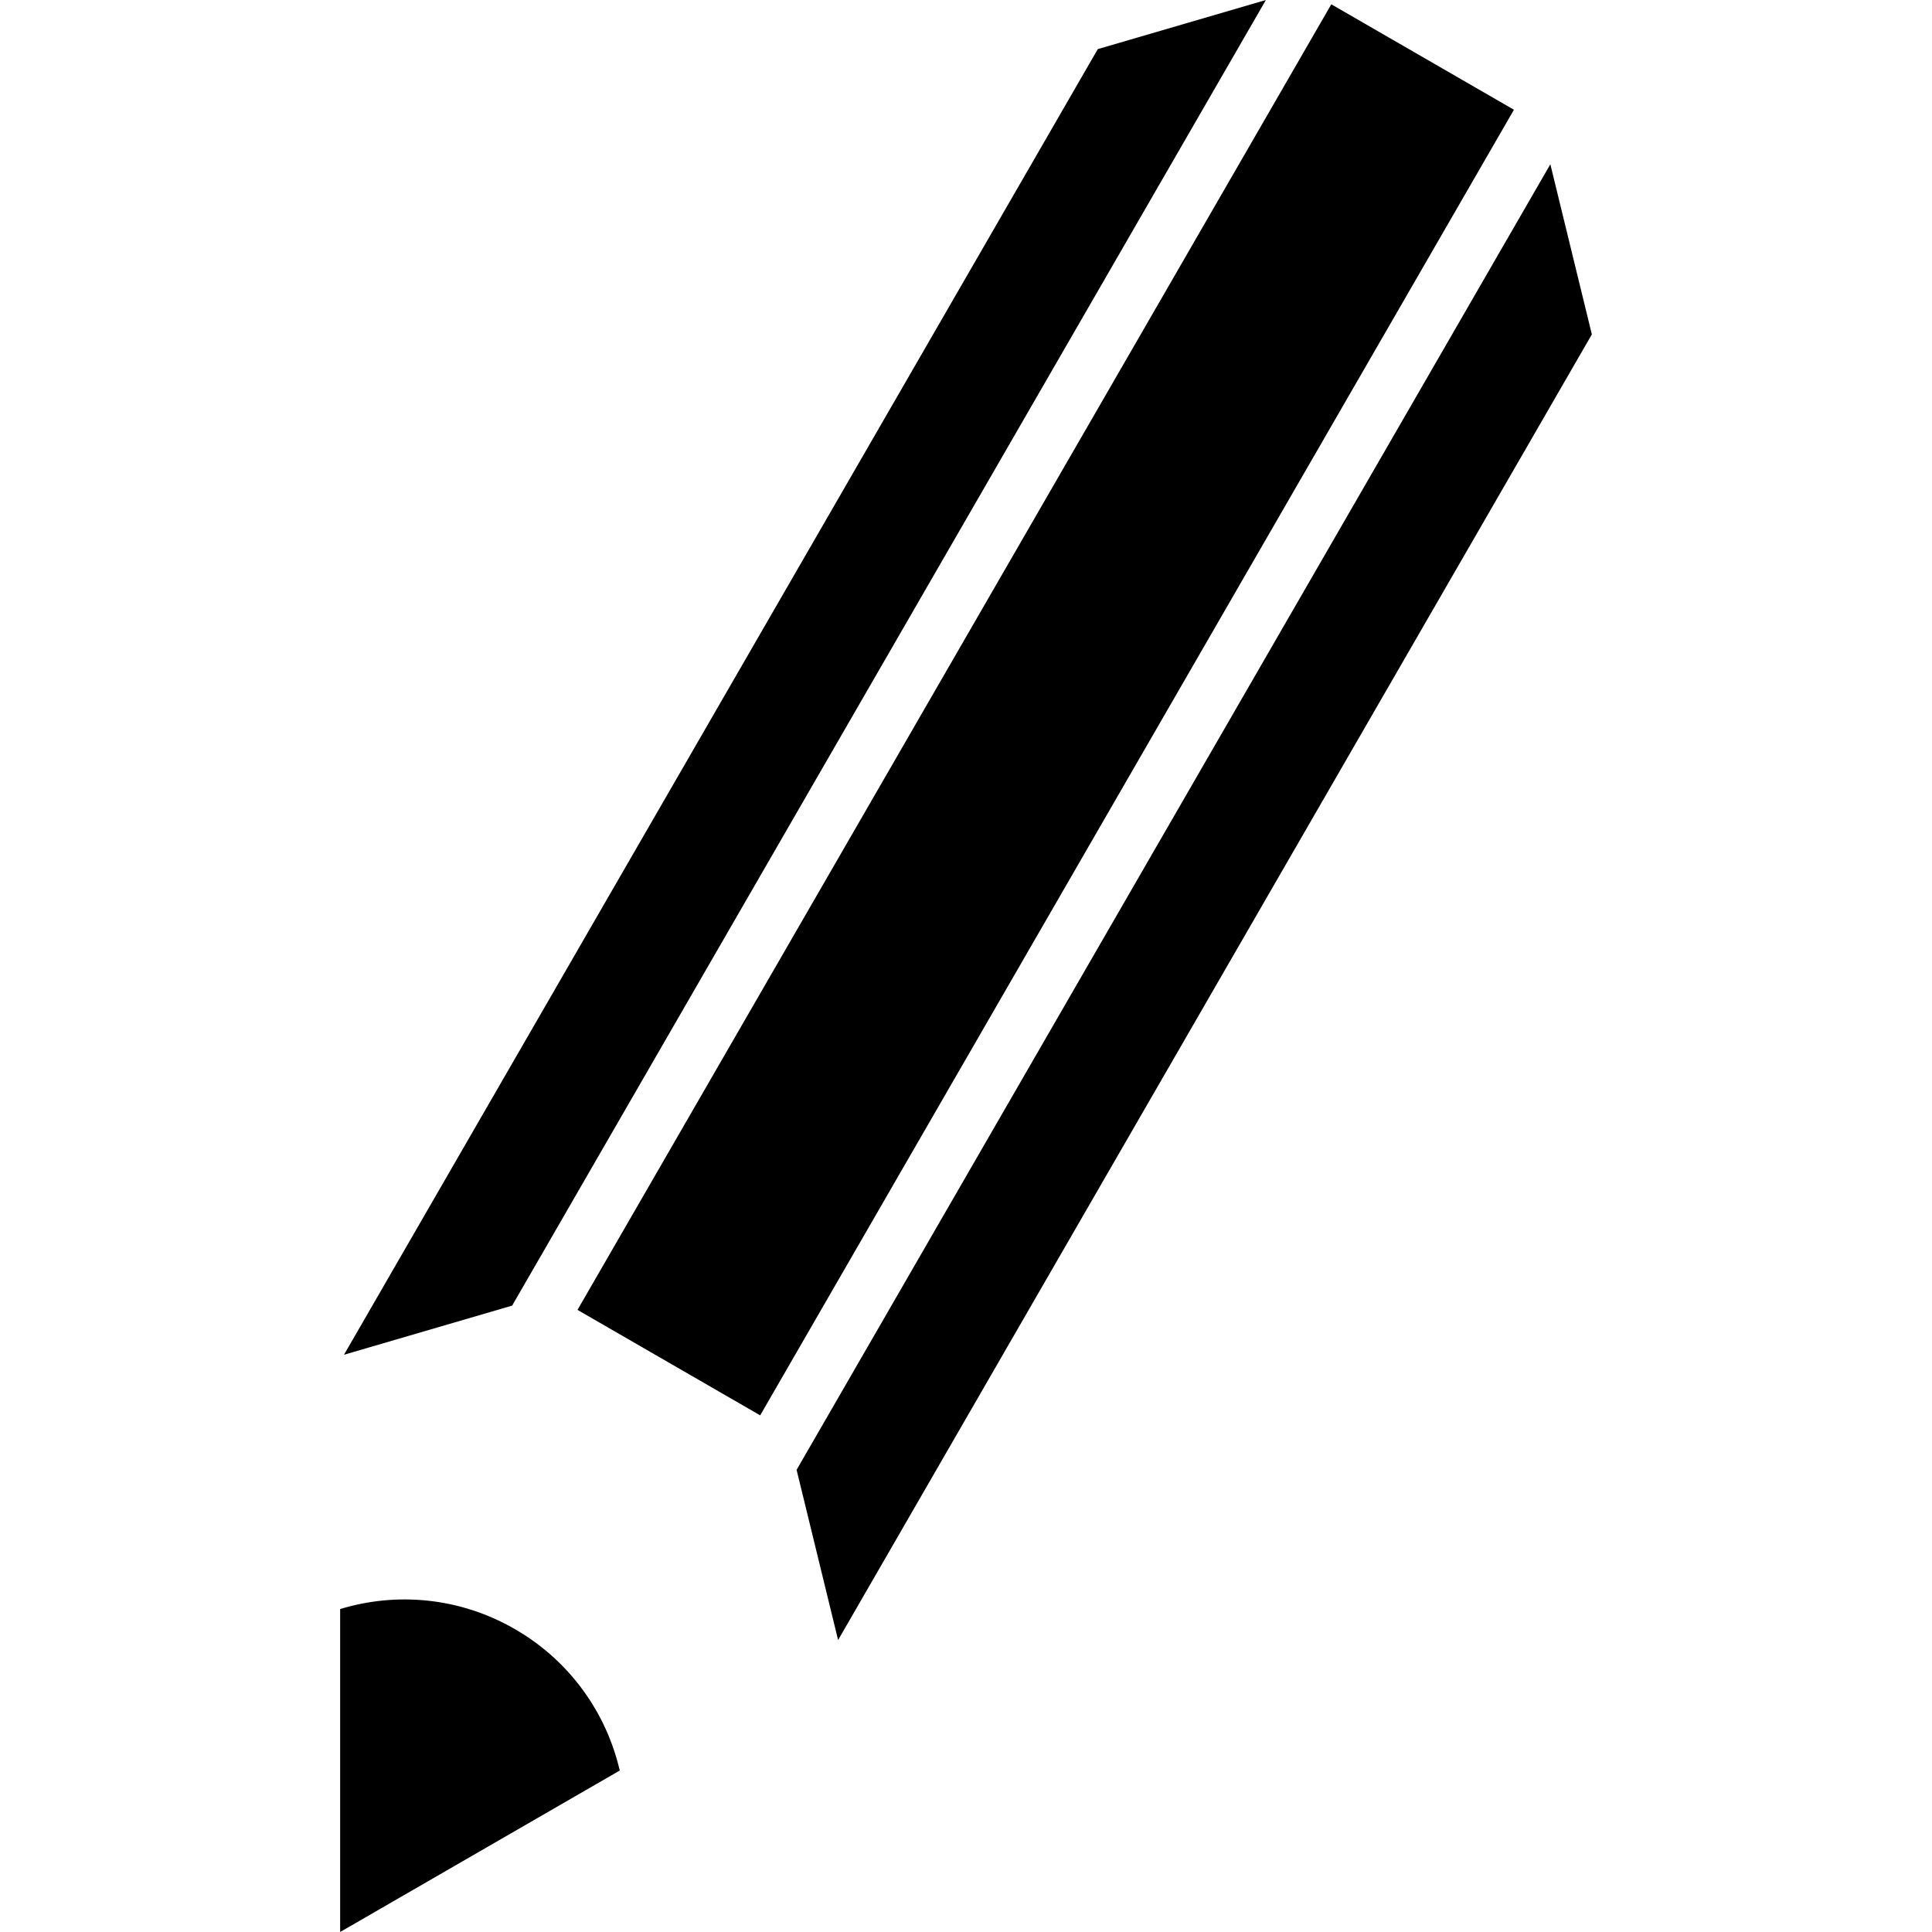
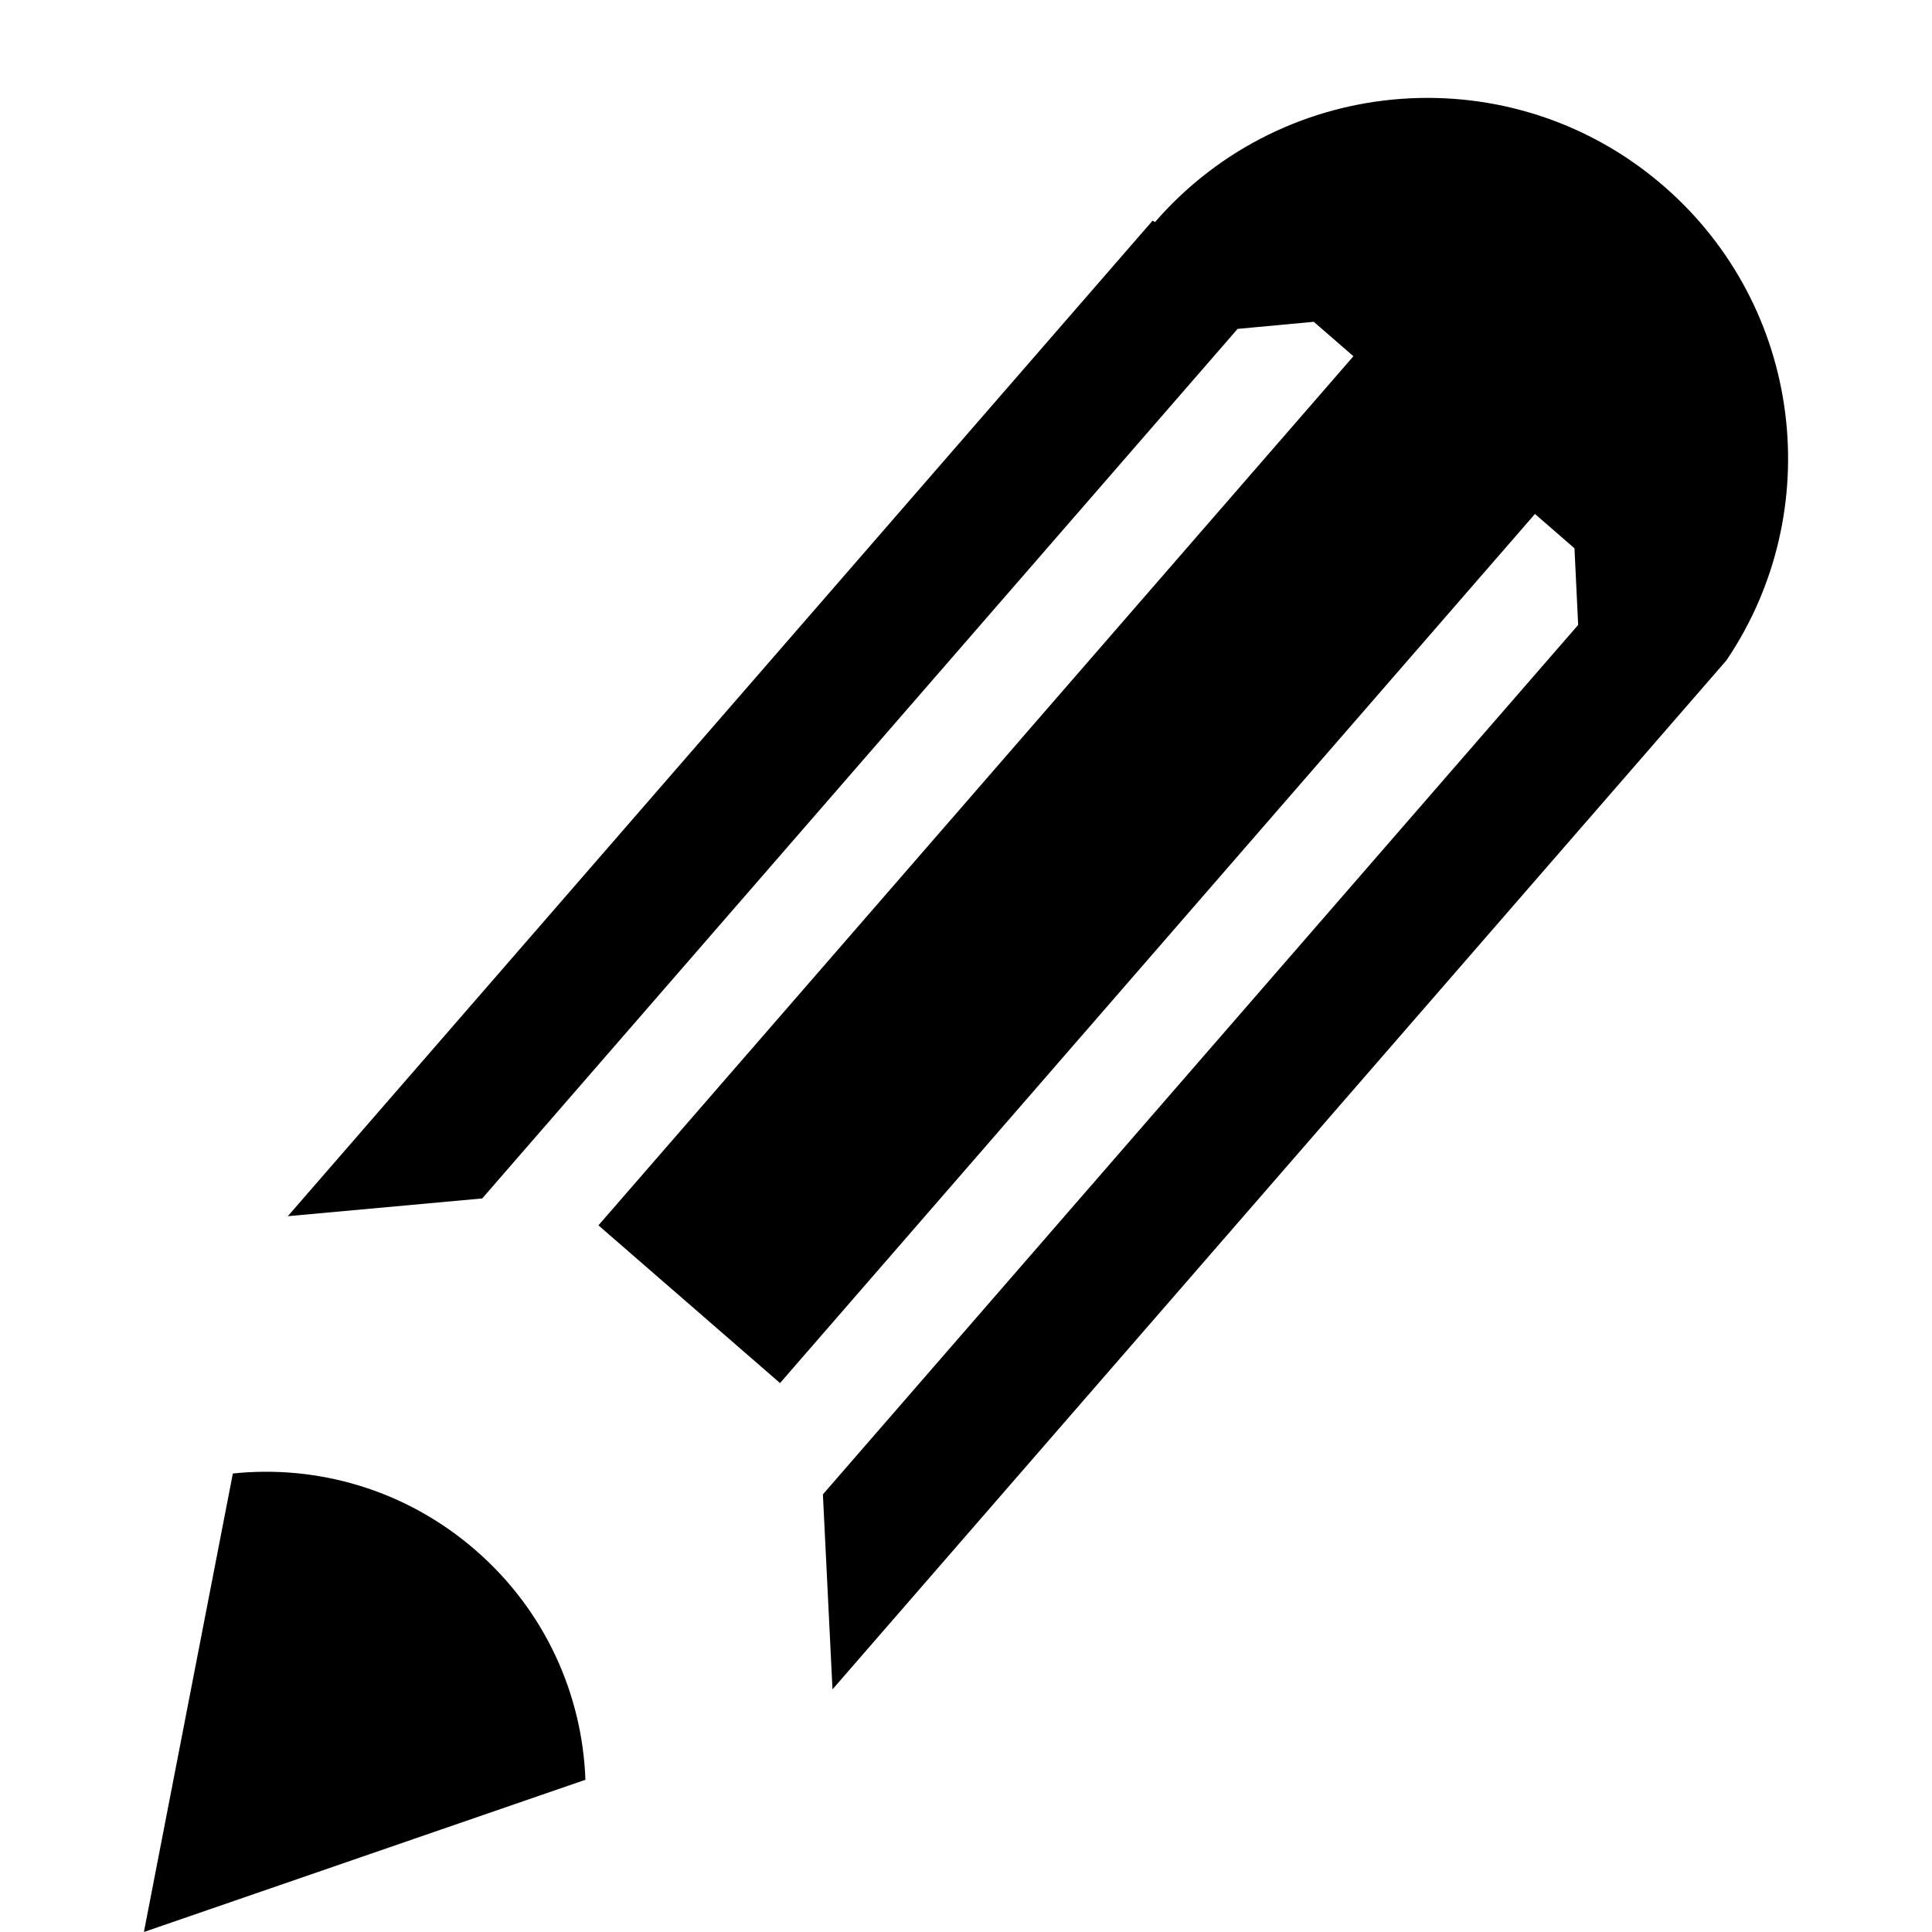
- <svg xmlns="http://www.w3.org/2000/svg" width="512" height="512" viewBox="0 0 512 512">
-   <path d="M201.458 375.083l-48.416-27.95L352.808 1.14l48.4 27.943zm20.65 59.542l-11-45.1 199.75-345.992 11 45.084zM91.16 359.023L135.724 346 335.474 0l-44.55 13.017zM90.142 512l74.098-42.79c-3.516-15.177-13.1-28.994-27.766-37.468-14.682-8.48-31.434-9.867-46.332-5.326V512z" />
+ <svg xmlns="http://www.w3.org/2000/svg" width="511.999" height="512" viewBox="0 0 511.999 512">
+   <path d="M126.026 410.817C107.52 394.74 84.114 388.14 61.71 390.49L38.135 512l117.01-40.342c-.82-22.526-10.606-44.774-29.12-60.84zM457.528 174.995c26.676-39.465 20.336-93.522-16.5-125.57l-.113-.1c-39.867-34.577-100.217-30.315-134.826 9.53-.216-.133-.43-.245-.644-.374L276.35 91.97 76.275 322.302l51.516-4.703L327.976 87.16l20.186-1.882 10.505 9.13-200.075 230.32 48.123 41.8L406.78 136.206l10.472 9.097.977 20.308-200.153 230.412 2.543 51.674 200.1-230.333v.01l36.808-42.378z" />
</svg>
